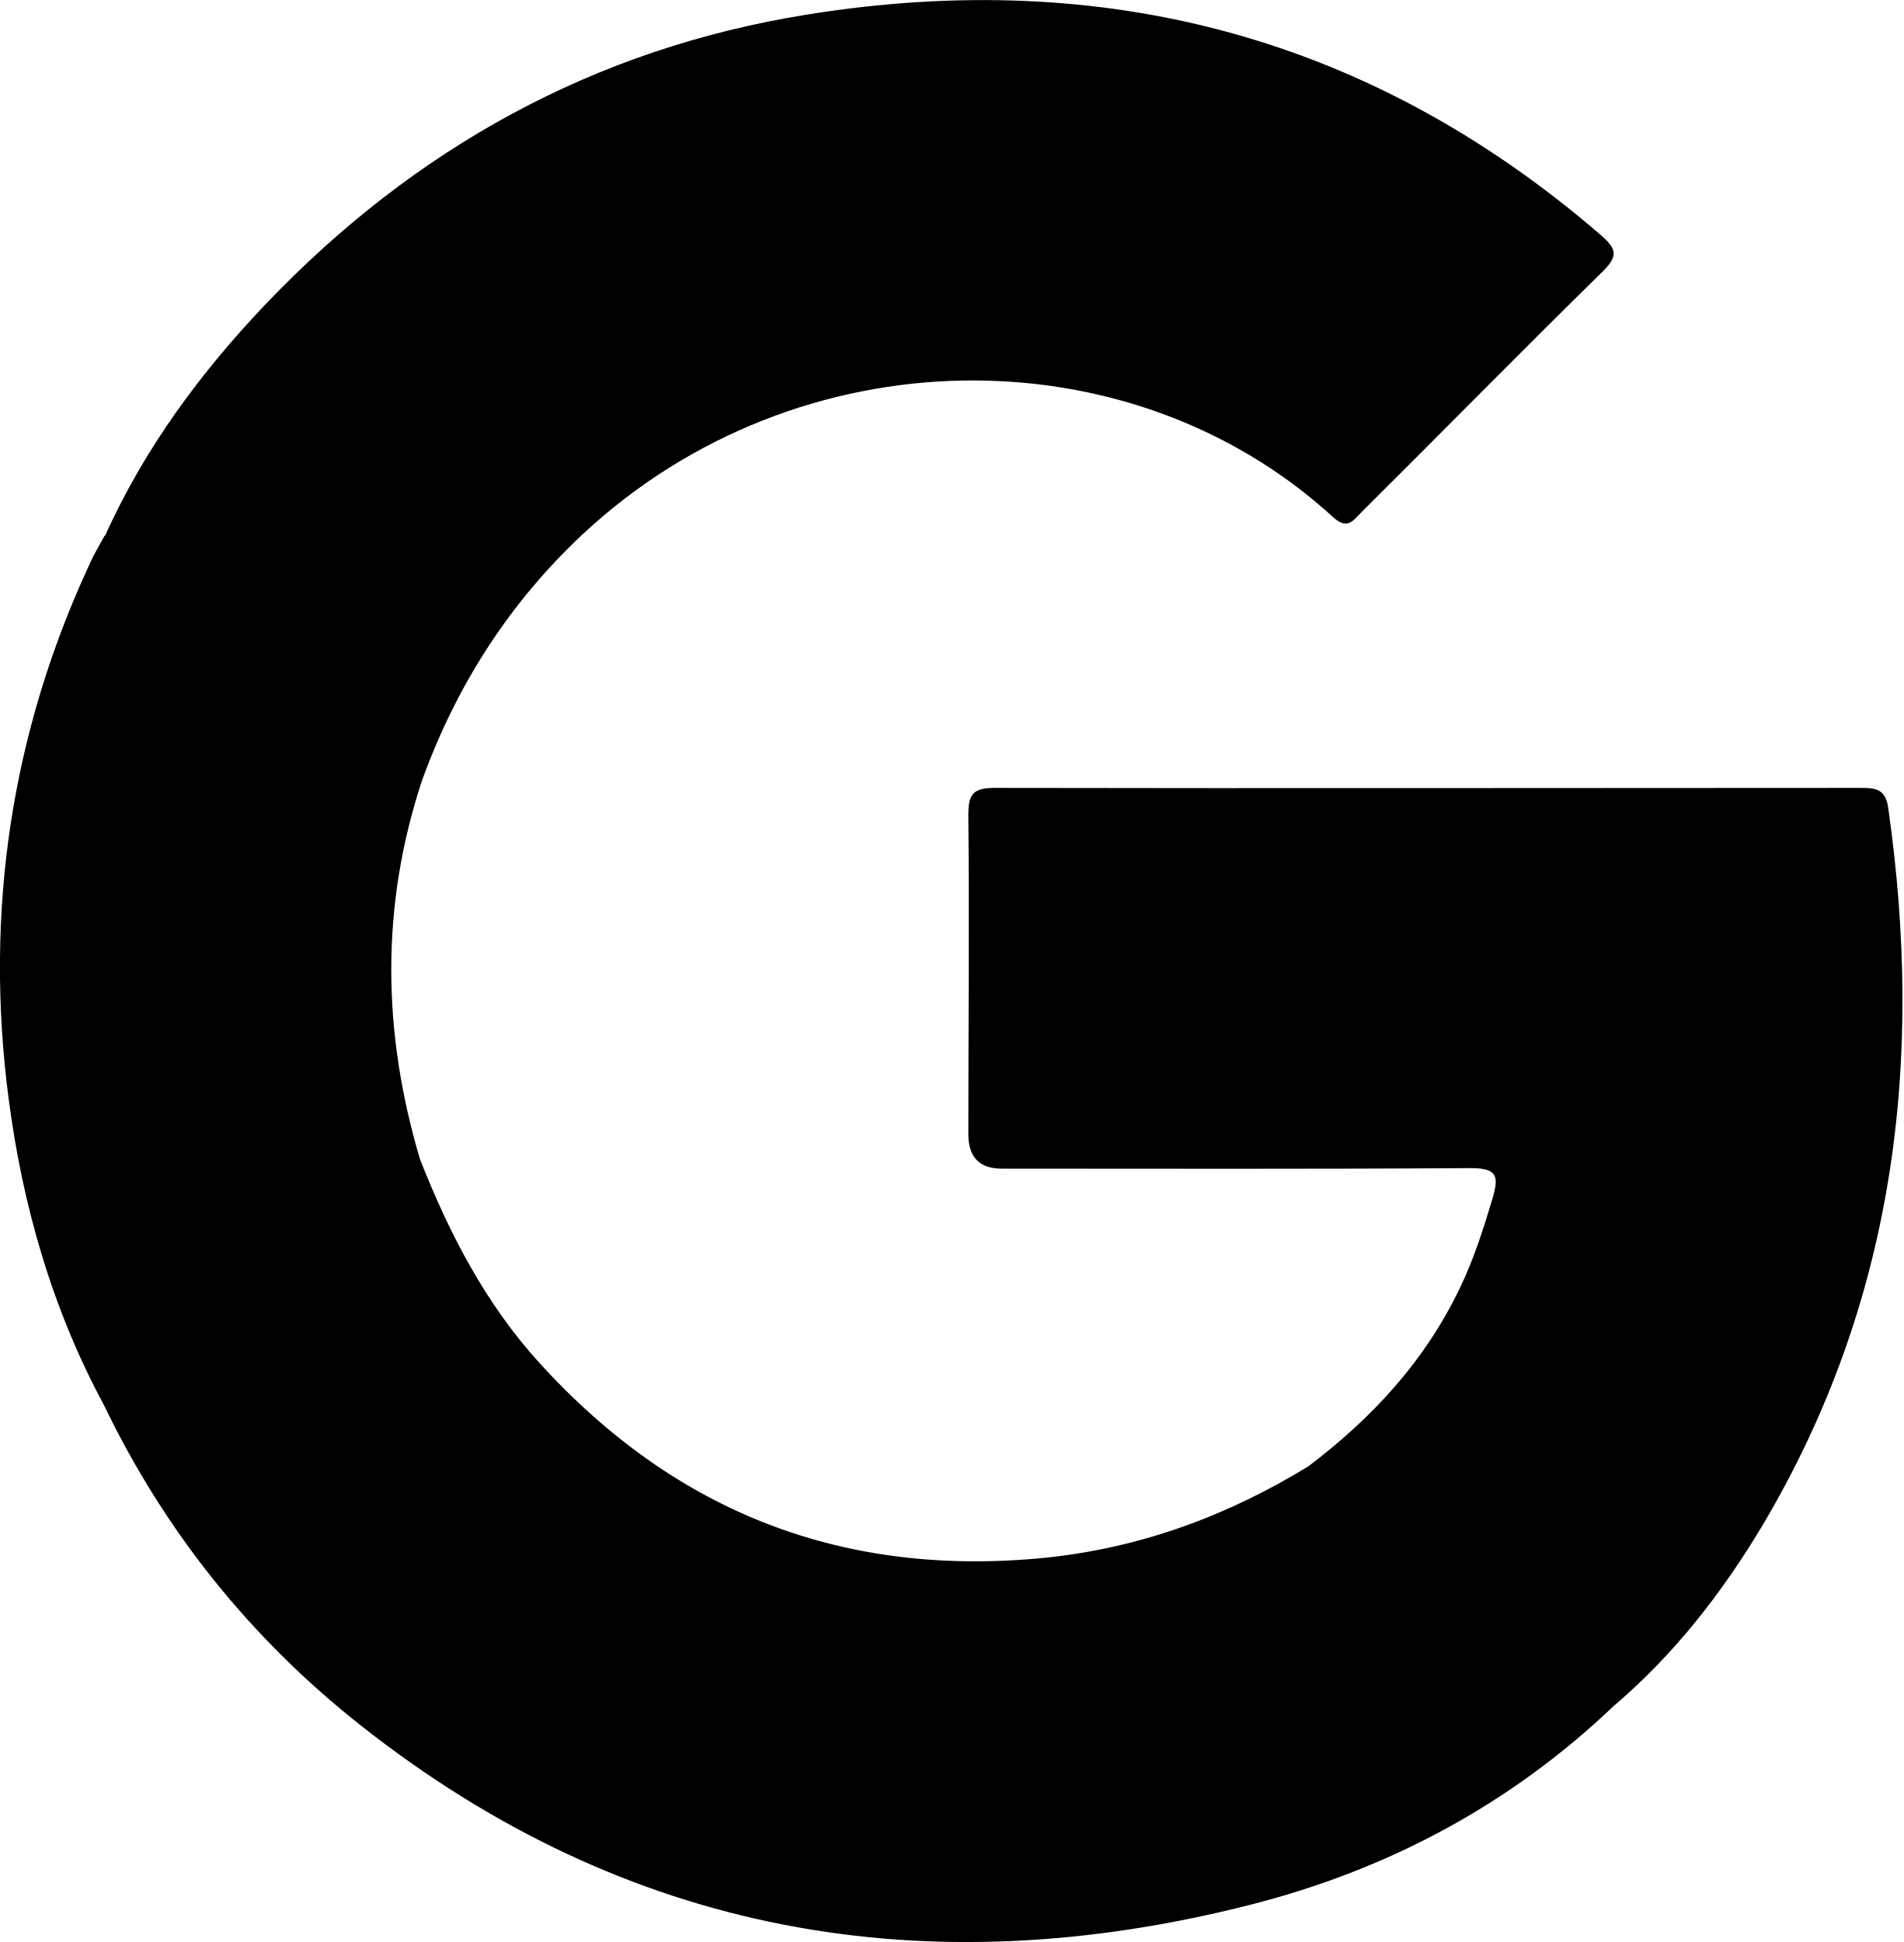
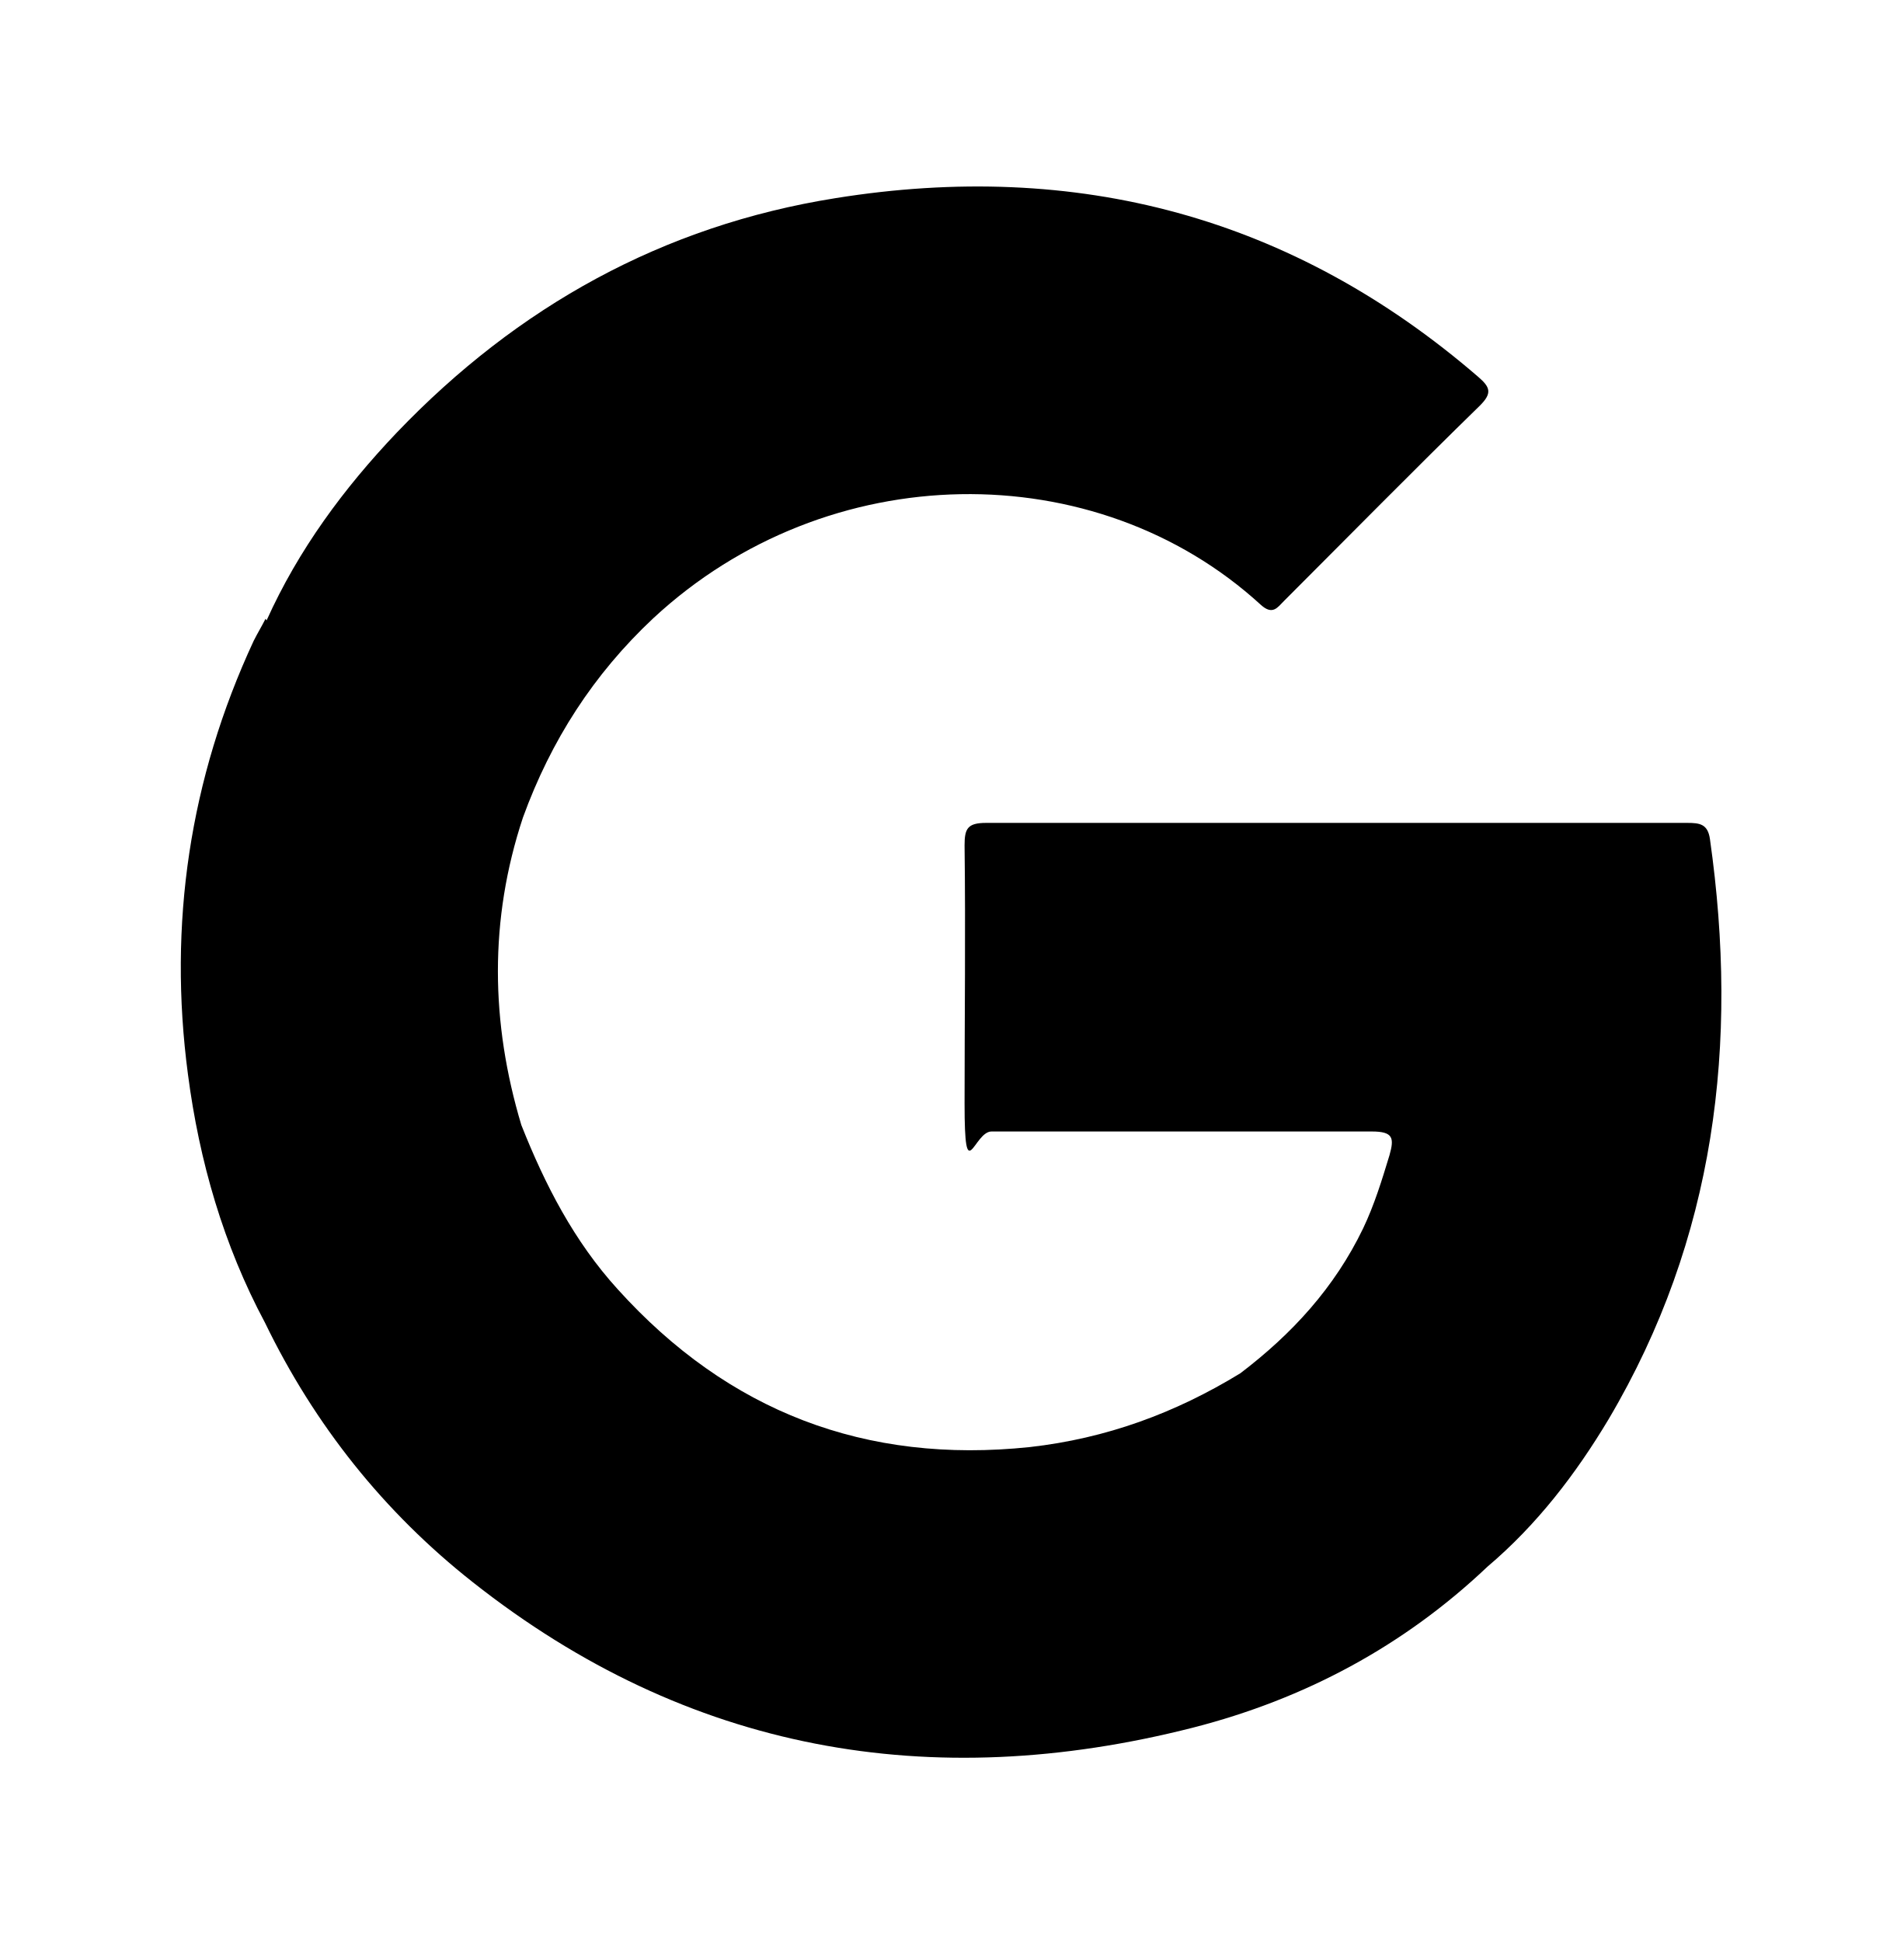
- <svg xmlns="http://www.w3.org/2000/svg" id="b" width="353.4" height="360.6" viewBox="0 0 353.4 360.6">
+ <svg xmlns="http://www.w3.org/2000/svg" id="b" version="1.1" viewBox="0 0 353.4 360.6">
  <defs>
-     <style>.d{fill-rule:evenodd;}</style>
+     <style>
+       .st0 {
+         fill-rule: evenodd;
+       }
+     </style>
  </defs>
  <g id="c">
-     <path class="d" d="M19.4,99.5c-.9,1.7-1.9,3.3-2.7,5.1C2,136.2-2.9,169.5,1.6,204c2.6,19.9,8.1,39.1,17.7,56.9,11.3,23.5,27.3,43.4,47.7,59.5,49.3,38.9,104.9,48.6,165.1,33.3,25.6-6.5,48.3-18.6,67.5-36.9,11.3-9.6,20.3-21.2,27.8-33.8,24.5-41.4,29.9-86.1,23.2-133-.5-3.5-2.3-3.7-5.2-3.7-53.6,0-107.2.1-160.7,0-4.3,0-4.9,1.4-4.9,5.2.2,19.7,0,39.4,0,59.1q0,6.4,6.2,6.4c29,0,58.1.1,87.1-.1,4.9,0,5.2,1.5,4.1,5.4-1.7,5.7-3.5,11.4-6.1,16.8-6.5,13.6-16.3,24.2-28.2,33.2-14.9,9.1-30.8,15-48.3,16.9-37.7,3.9-69.1-8.2-94.5-36.2-10-11-16.7-24-22.1-37.7-7-23.5-7.4-47,.4-70.5,6.4-17.6,16.2-32.9,29.9-45.7,40-37.2,101.5-37.6,139.2-3.1,2.7,2.5,3.8.6,5.3-.9,15-14.9,29.8-30,44.9-44.8,2.9-2.9,2.3-4.2-.4-6.6C254.7,6.9,205.2-6.2,149.9,2.7c-39.5,6.3-72.9,24.8-100.5,53.7-12.2,12.8-22.6,26.9-29.9,43.1" />
+     <path class="st0" d="M49.3,114.9c-.7,1.4-1.5,2.7-2.2,4.1-11.9,25.6-15.9,52.6-12.2,80.5,2.1,16.1,6.6,31.7,14.3,46.1,9.2,19,22.1,35.2,38.6,48.2,39.9,31.5,85,39.4,133.7,27,20.7-5.3,39.1-15.1,54.7-29.9,9.2-7.8,16.4-17.2,22.5-27.4,19.8-33.5,24.2-69.7,18.8-107.7-.4-2.8-1.9-3-4.2-3-43.4,0-86.8,0-130.2,0-3.5,0-4,1.1-4,4.2.2,16,0,31.9,0,47.9s1.7,5.2,5,5.2c23.5,0,47.1,0,70.6,0,4,0,4.2,1.2,3.3,4.4-1.4,4.6-2.8,9.2-4.9,13.6-5.3,11-13.2,19.6-22.8,26.9-12.1,7.4-24.9,12.1-39.1,13.7-30.5,3.2-56-6.6-76.5-29.3-8.1-8.9-13.5-19.4-17.9-30.5-5.7-19-6-38.1.3-57.1,5.2-14.3,13.1-26.6,24.2-37,32.4-30.1,82.2-30.5,112.8-2.5,2.2,2,3.1.5,4.3-.7,12.1-12.1,24.1-24.3,36.4-36.3,2.3-2.3,1.9-3.4-.3-5.3-34.5-29.8-74.6-40.4-119.4-33.2-32,5.1-59,20.1-81.4,43.5-9.9,10.4-18.3,21.8-24.2,34.9" />
  </g>
</svg>
